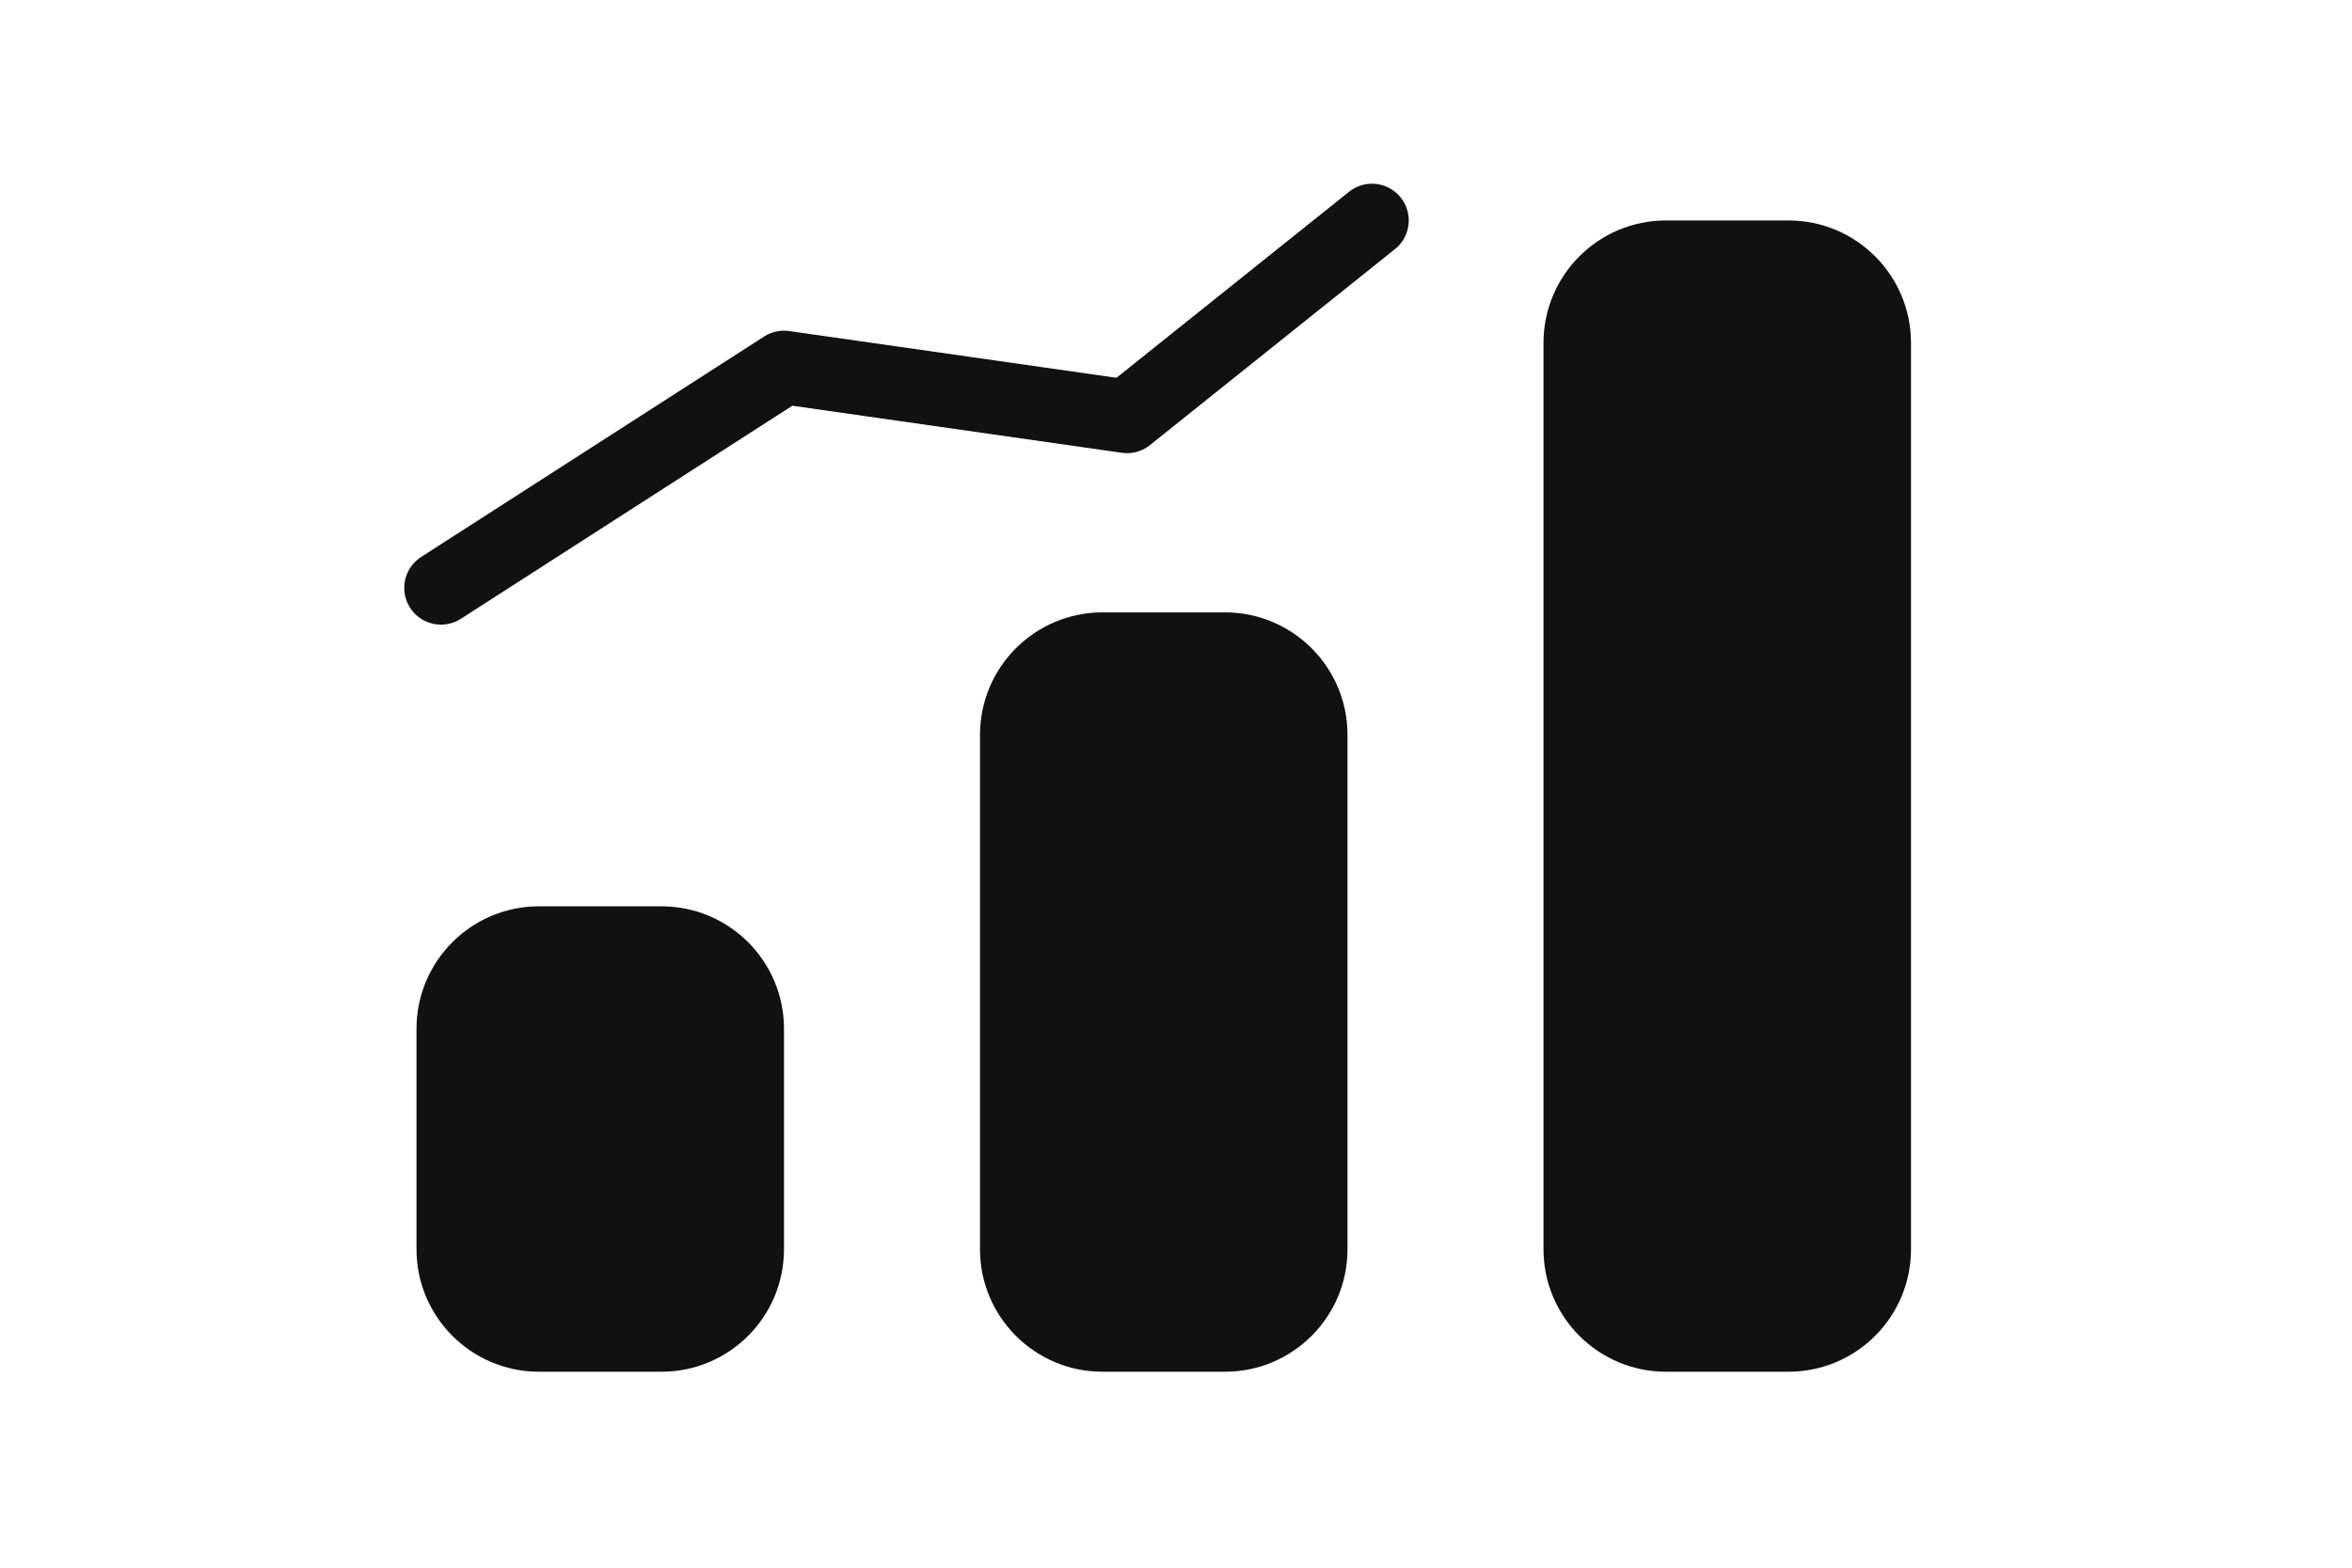
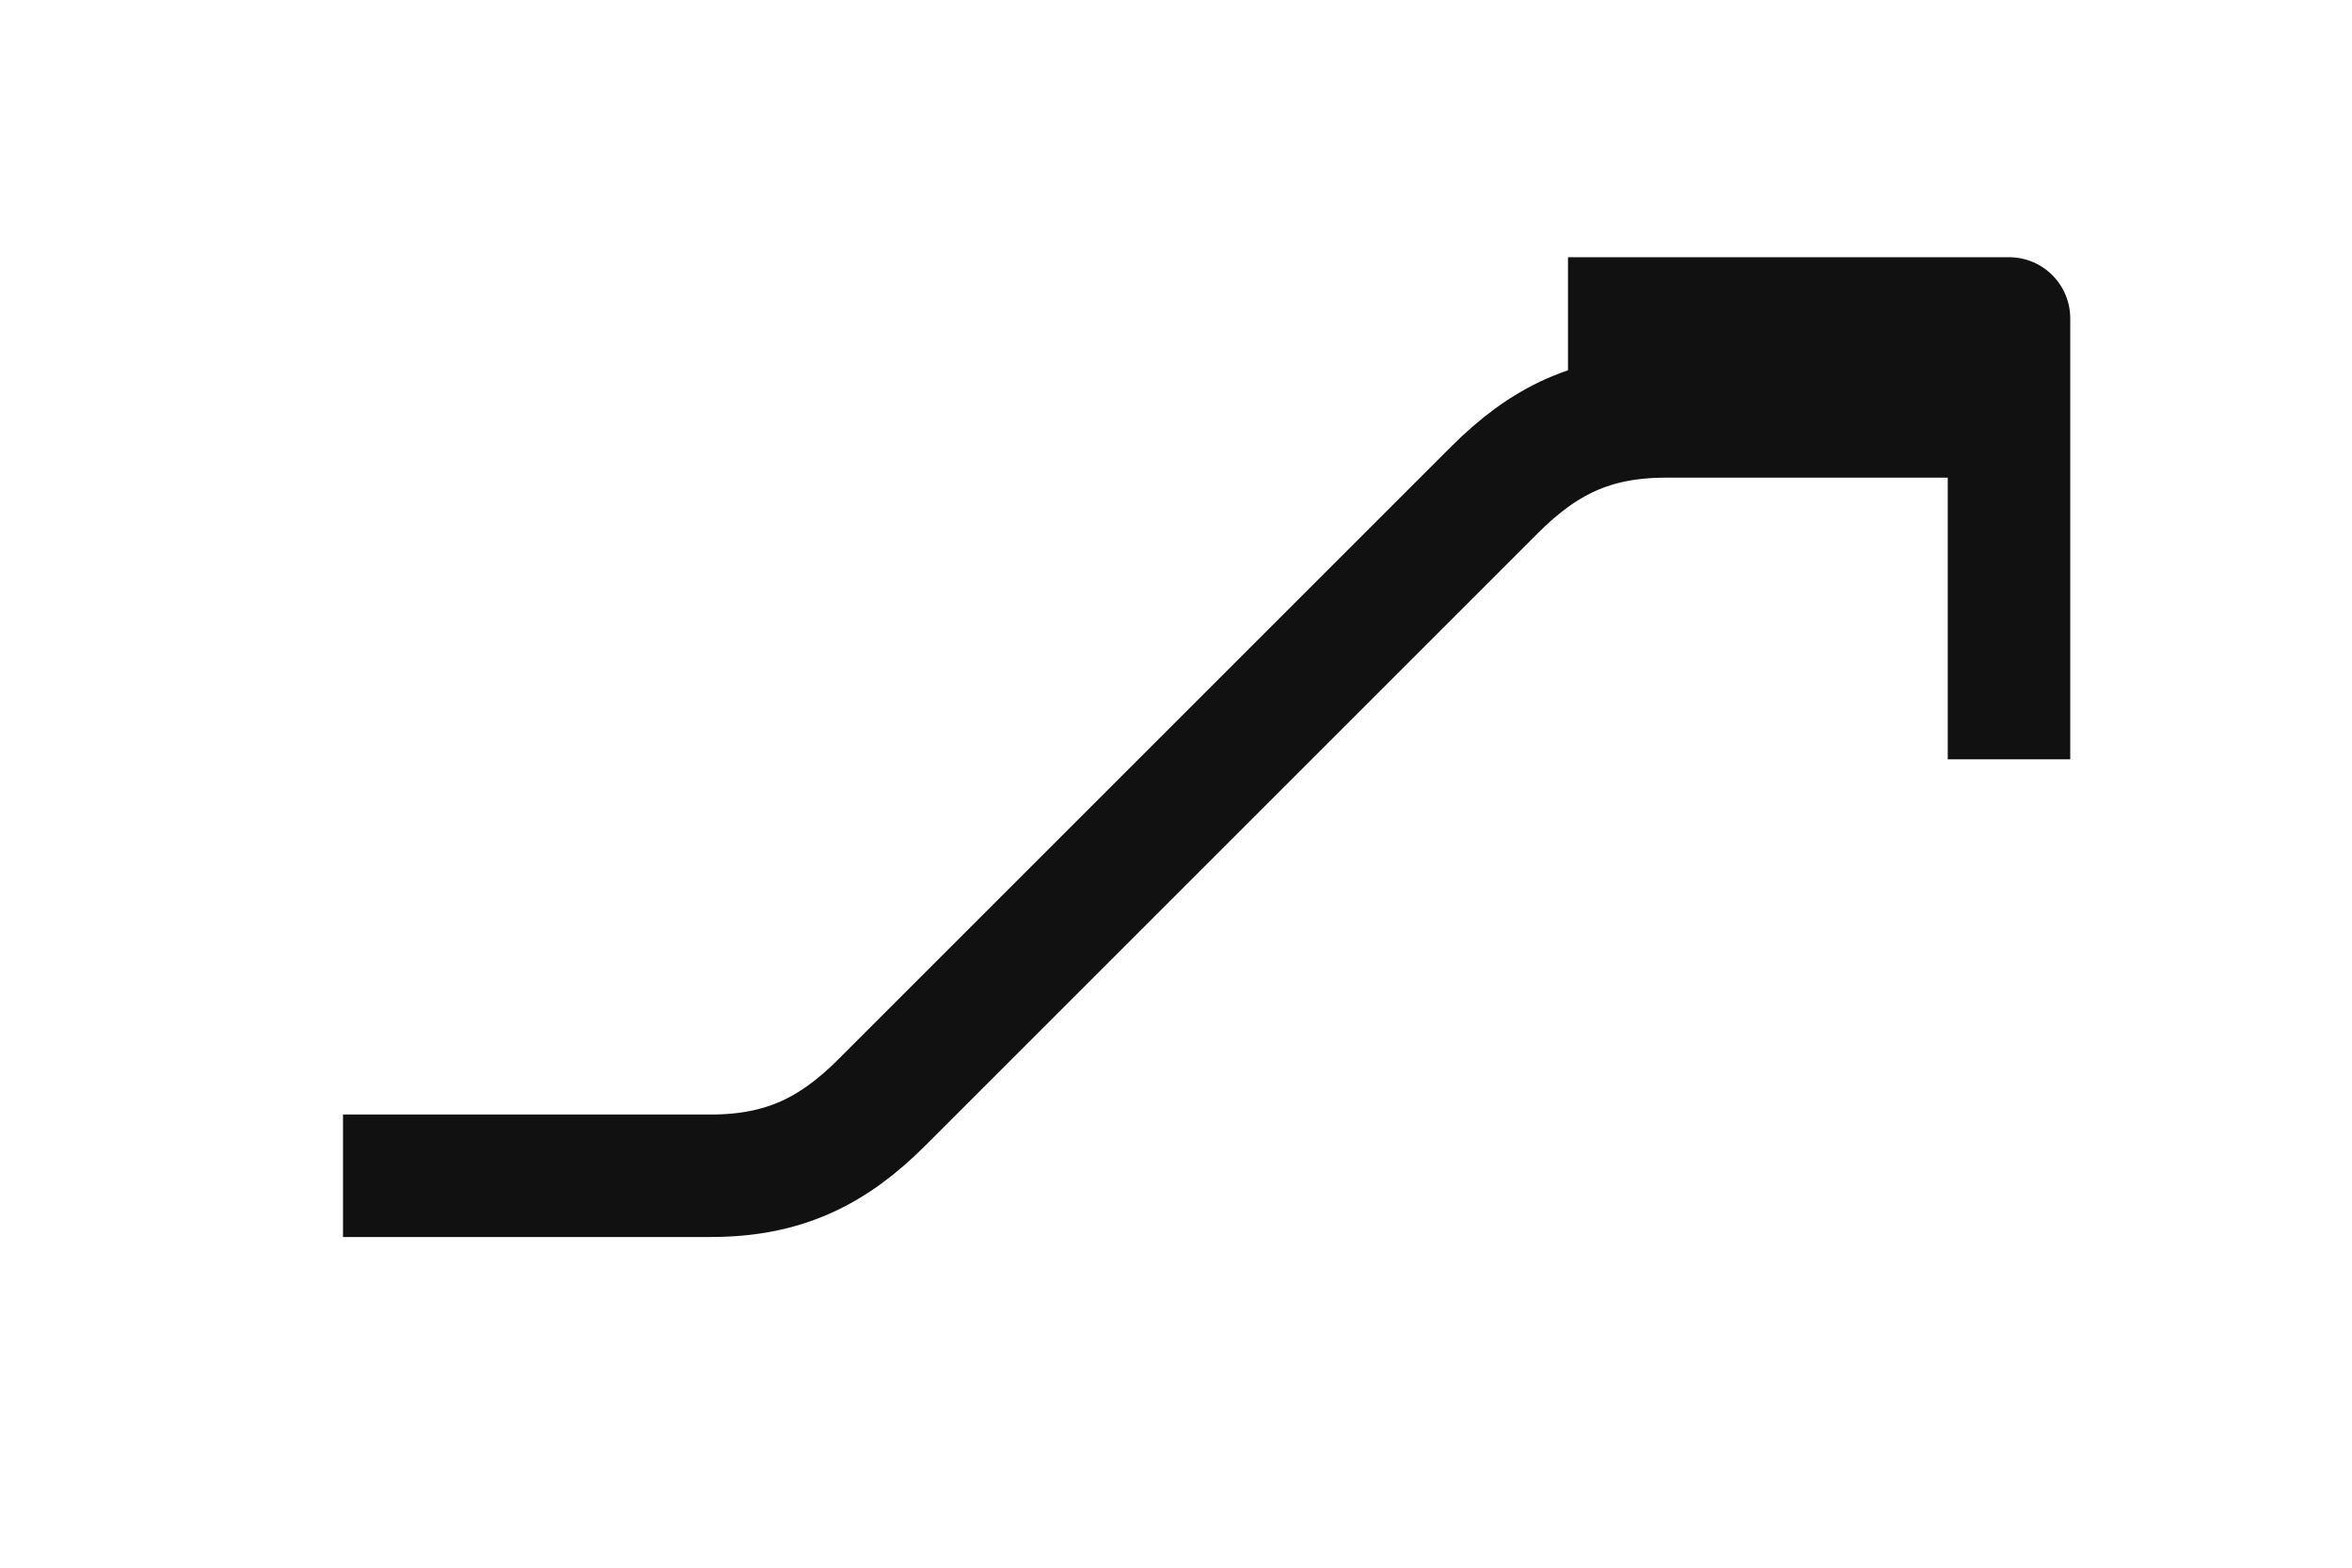
- <svg xmlns="http://www.w3.org/2000/svg" width="96" height="64" viewBox="0 0 96 64" fill="none" color="#111111" stroke="currentColor" stroke-width="4" stroke-linecap="round" stroke-linejoin="round">
-   <rect x="17" y="37" width="15" height="19" rx="5" fill="currentColor" stroke="none" />
-   <rect x="40" y="25" width="15" height="31" rx="5" fill="currentColor" stroke="none" />
-   <rect x="63" y="9" width="15" height="47" rx="5" fill="currentColor" stroke="none" />
-   <path d="m18 24 14-9 14 2 10-8" stroke-width="3" stroke-linecap="round" />
+ <svg xmlns="http://www.w3.org/2000/svg" width="96" height="64" viewBox="0 0 96 64" fill="none" color="#111111" stroke="currentColor" stroke-width="4" stroke-linecap="butt" stroke-linejoin="round">
+   <path d="M14 48h15c3 0 5-1 7-3l25-25c2-2 4-3 7-3h14M64 13h18v18" stroke-width="5" stroke-linecap="butt" stroke-linejoin="round" />
</svg>
